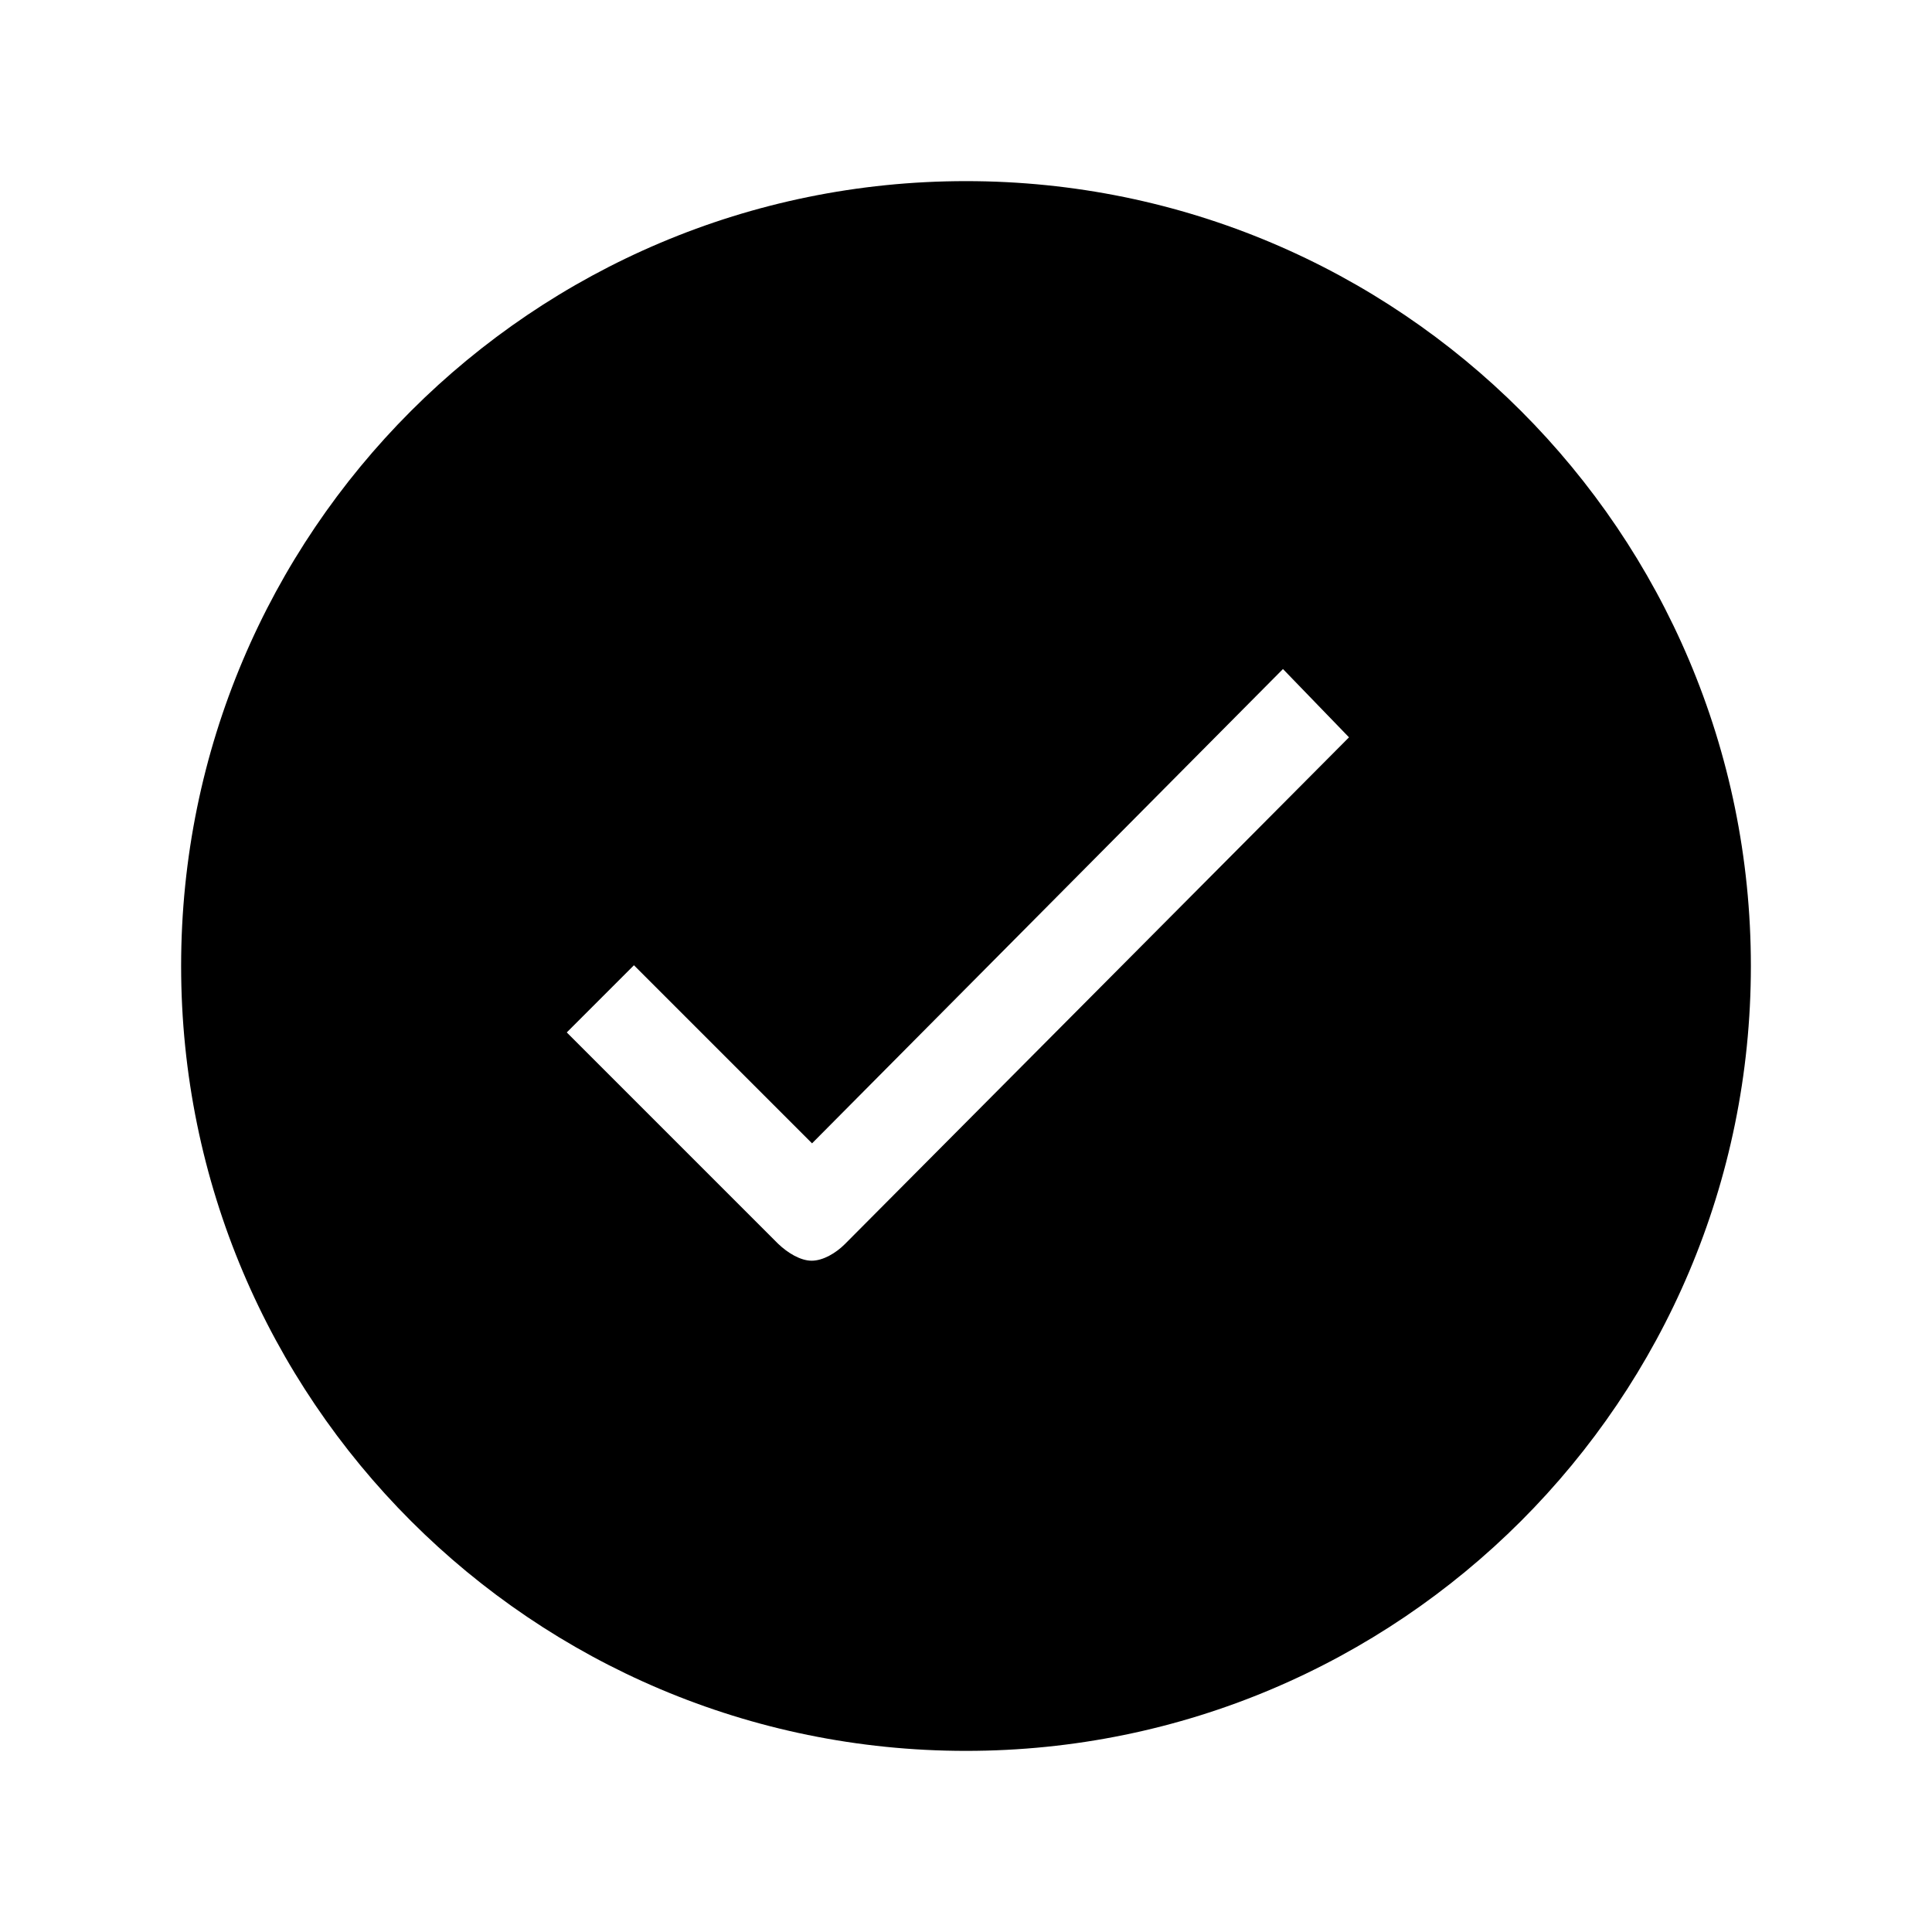
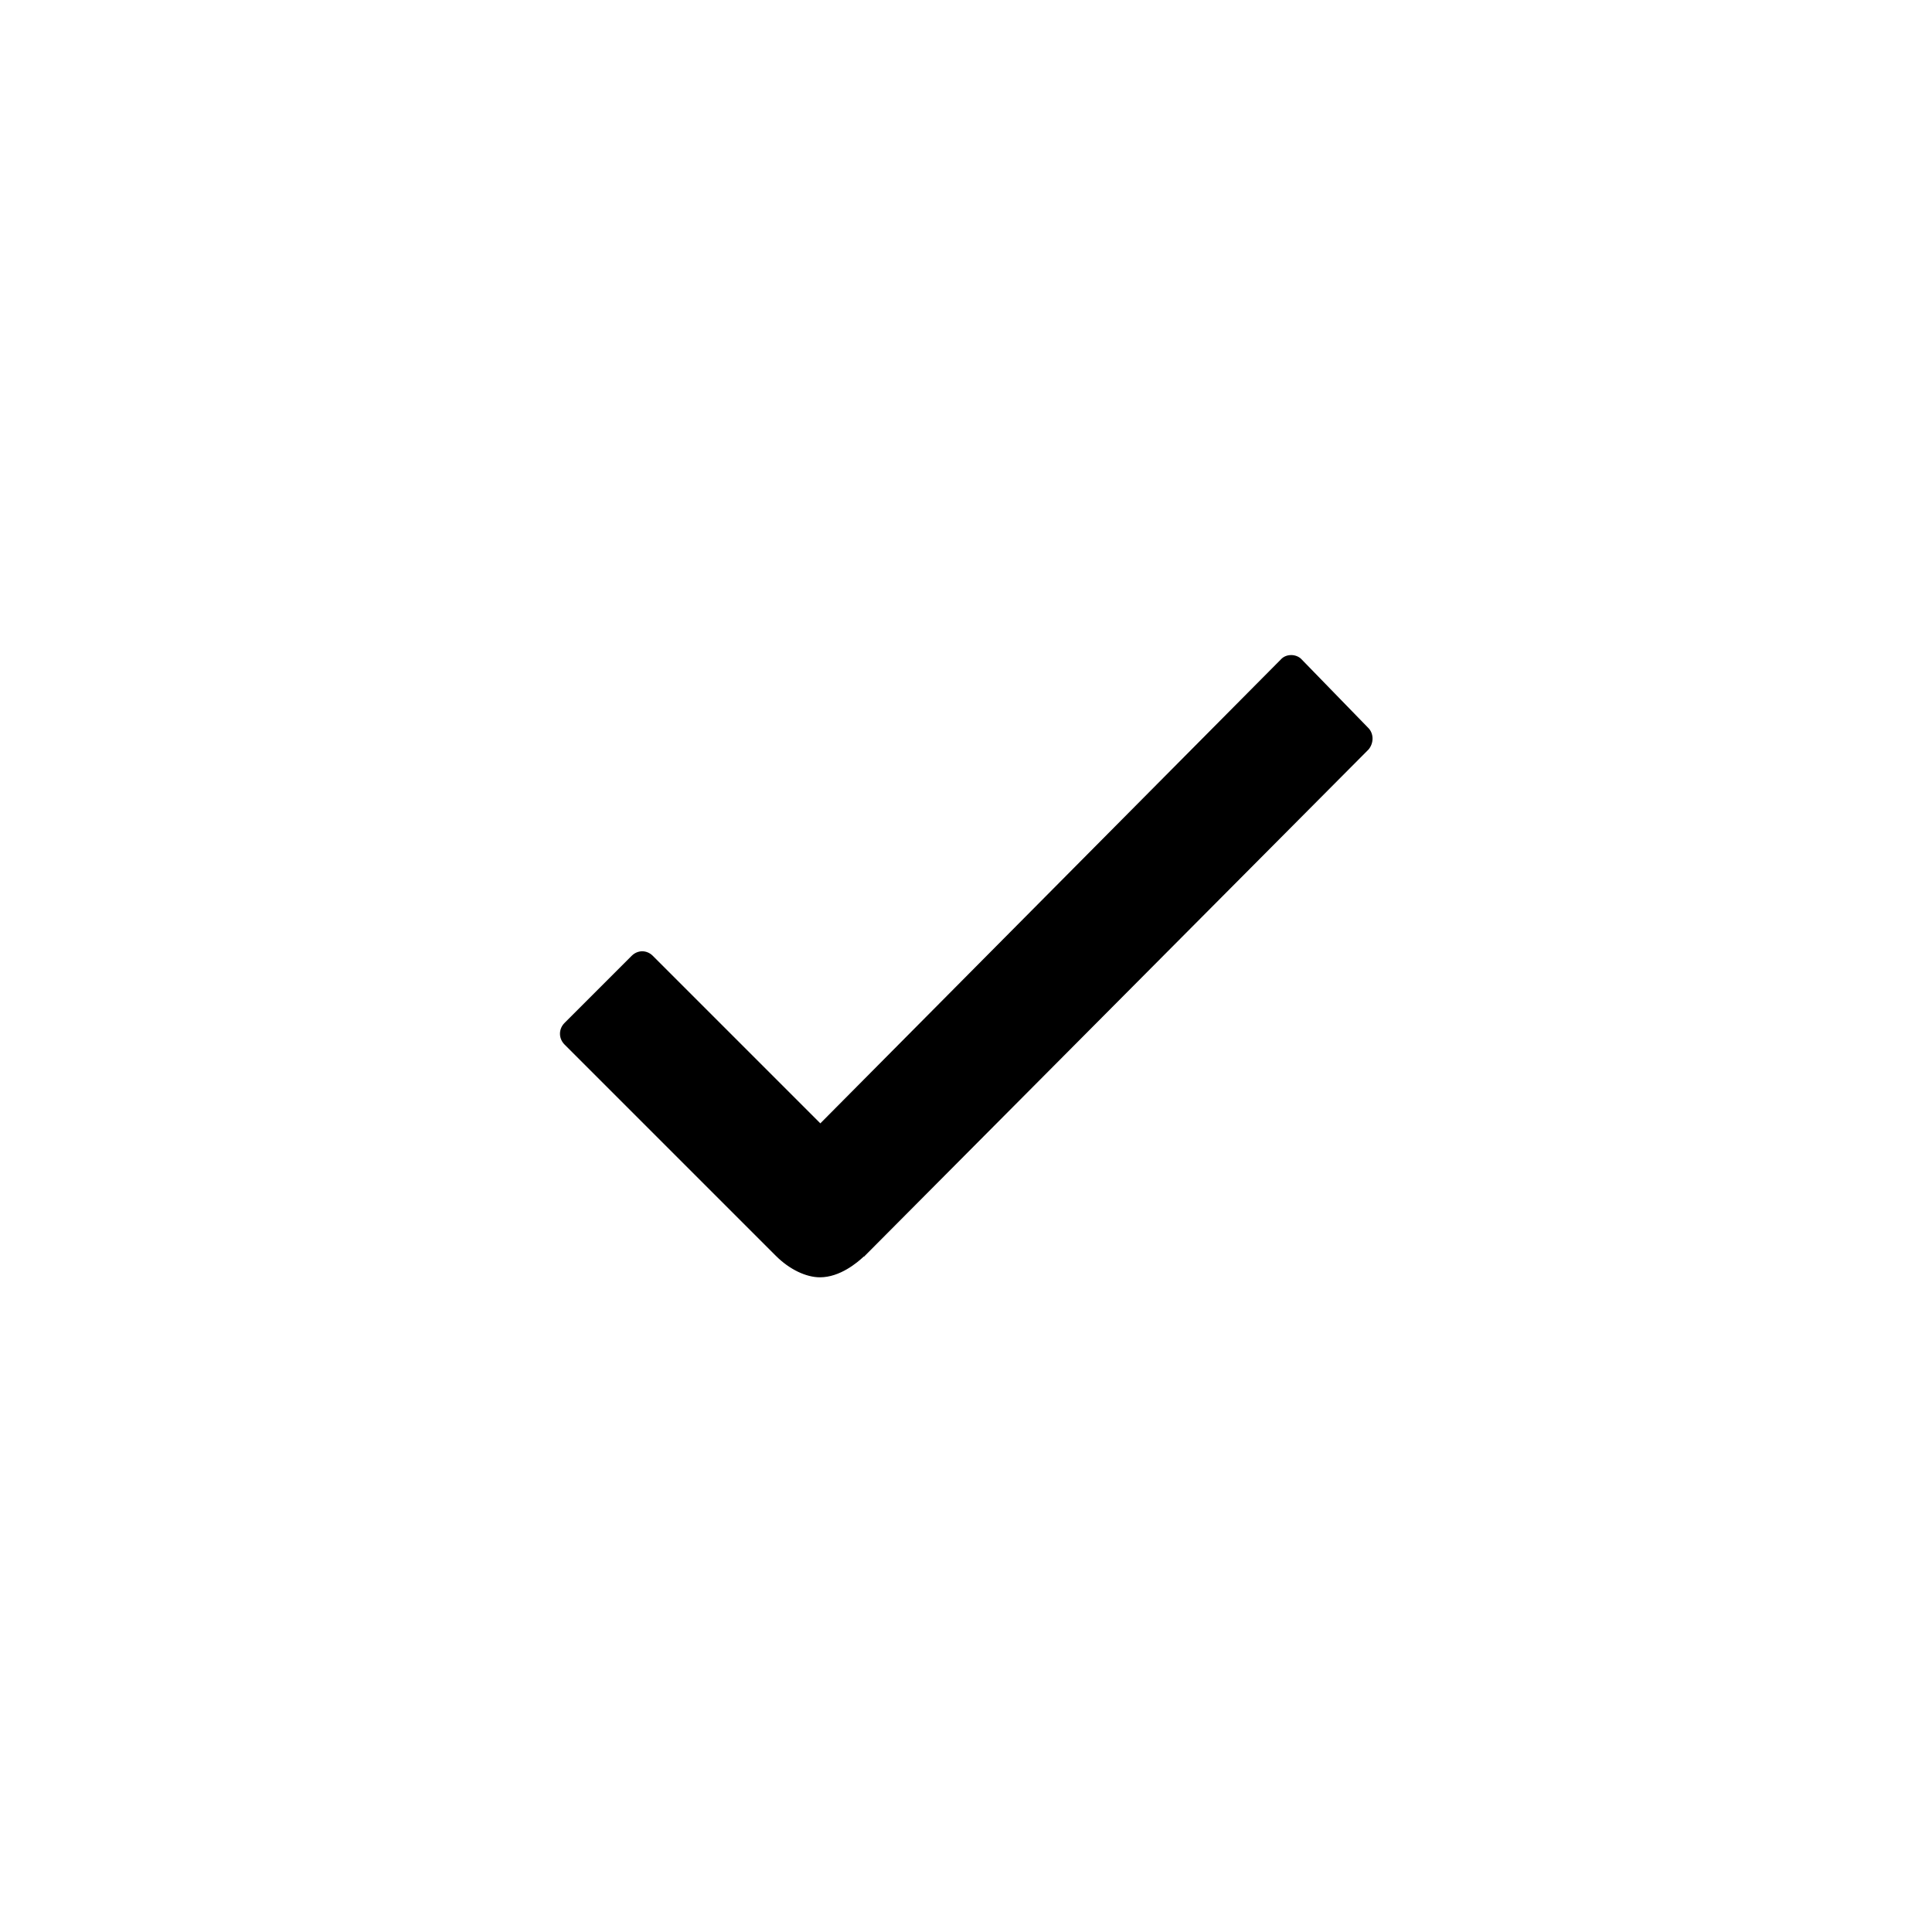
- <svg xmlns="http://www.w3.org/2000/svg" version="1.1" id="Layer_1" x="0px" y="0px" width="512px" height="512px" viewBox="0 0 512 512" style="enable-background:new 0 0 512 512;" xml:space="preserve">
-   <g>
-     <path d="M256,48C141.1,48,48,141.1,48,256s93.1,208,208,208c114.9,0,208-93.1,208-208S370.9,48,256,48z M223.9,329.7   c-2.4,2.4-5.8,4.4-8.8,4.4s-6.4-2.1-8.9-4.5l-56-56l17.8-17.8l47.2,47.2l124.8-125.7l17.5,18.1L223.9,329.7z" />
-   </g>
+ <svg xmlns="http://www.w3.org/2000/svg" version="1.1" id="Layer_1" x="0px" y="0px" viewBox="0 0 512 512" style="enable-background:new 0 0 512 512;" xml:space="preserve">
+   <path d="M362.6,192.9L345,174.8c-0.7-0.8-1.8-1.2-2.8-1.2c0,0,0,0,0,0c-1.1,0-2.1,0.4-2.8,1.2l-122,122.9L173,253.3  c-0.8-0.8-1.8-1.2-2.8-1.2c-1,0-2,0.4-2.8,1.2l-17.8,17.8c-1.6,1.6-1.6,4.1,0,5.7l56,56c3.6,3.6,8,5.7,11.7,5.7  c5.3,0,9.9-3.9,11.6-5.5c0,0,0,0,0.1,0l133.7-134.4C364.1,196.9,364.1,194.4,362.6,192.9z" />
</svg>
